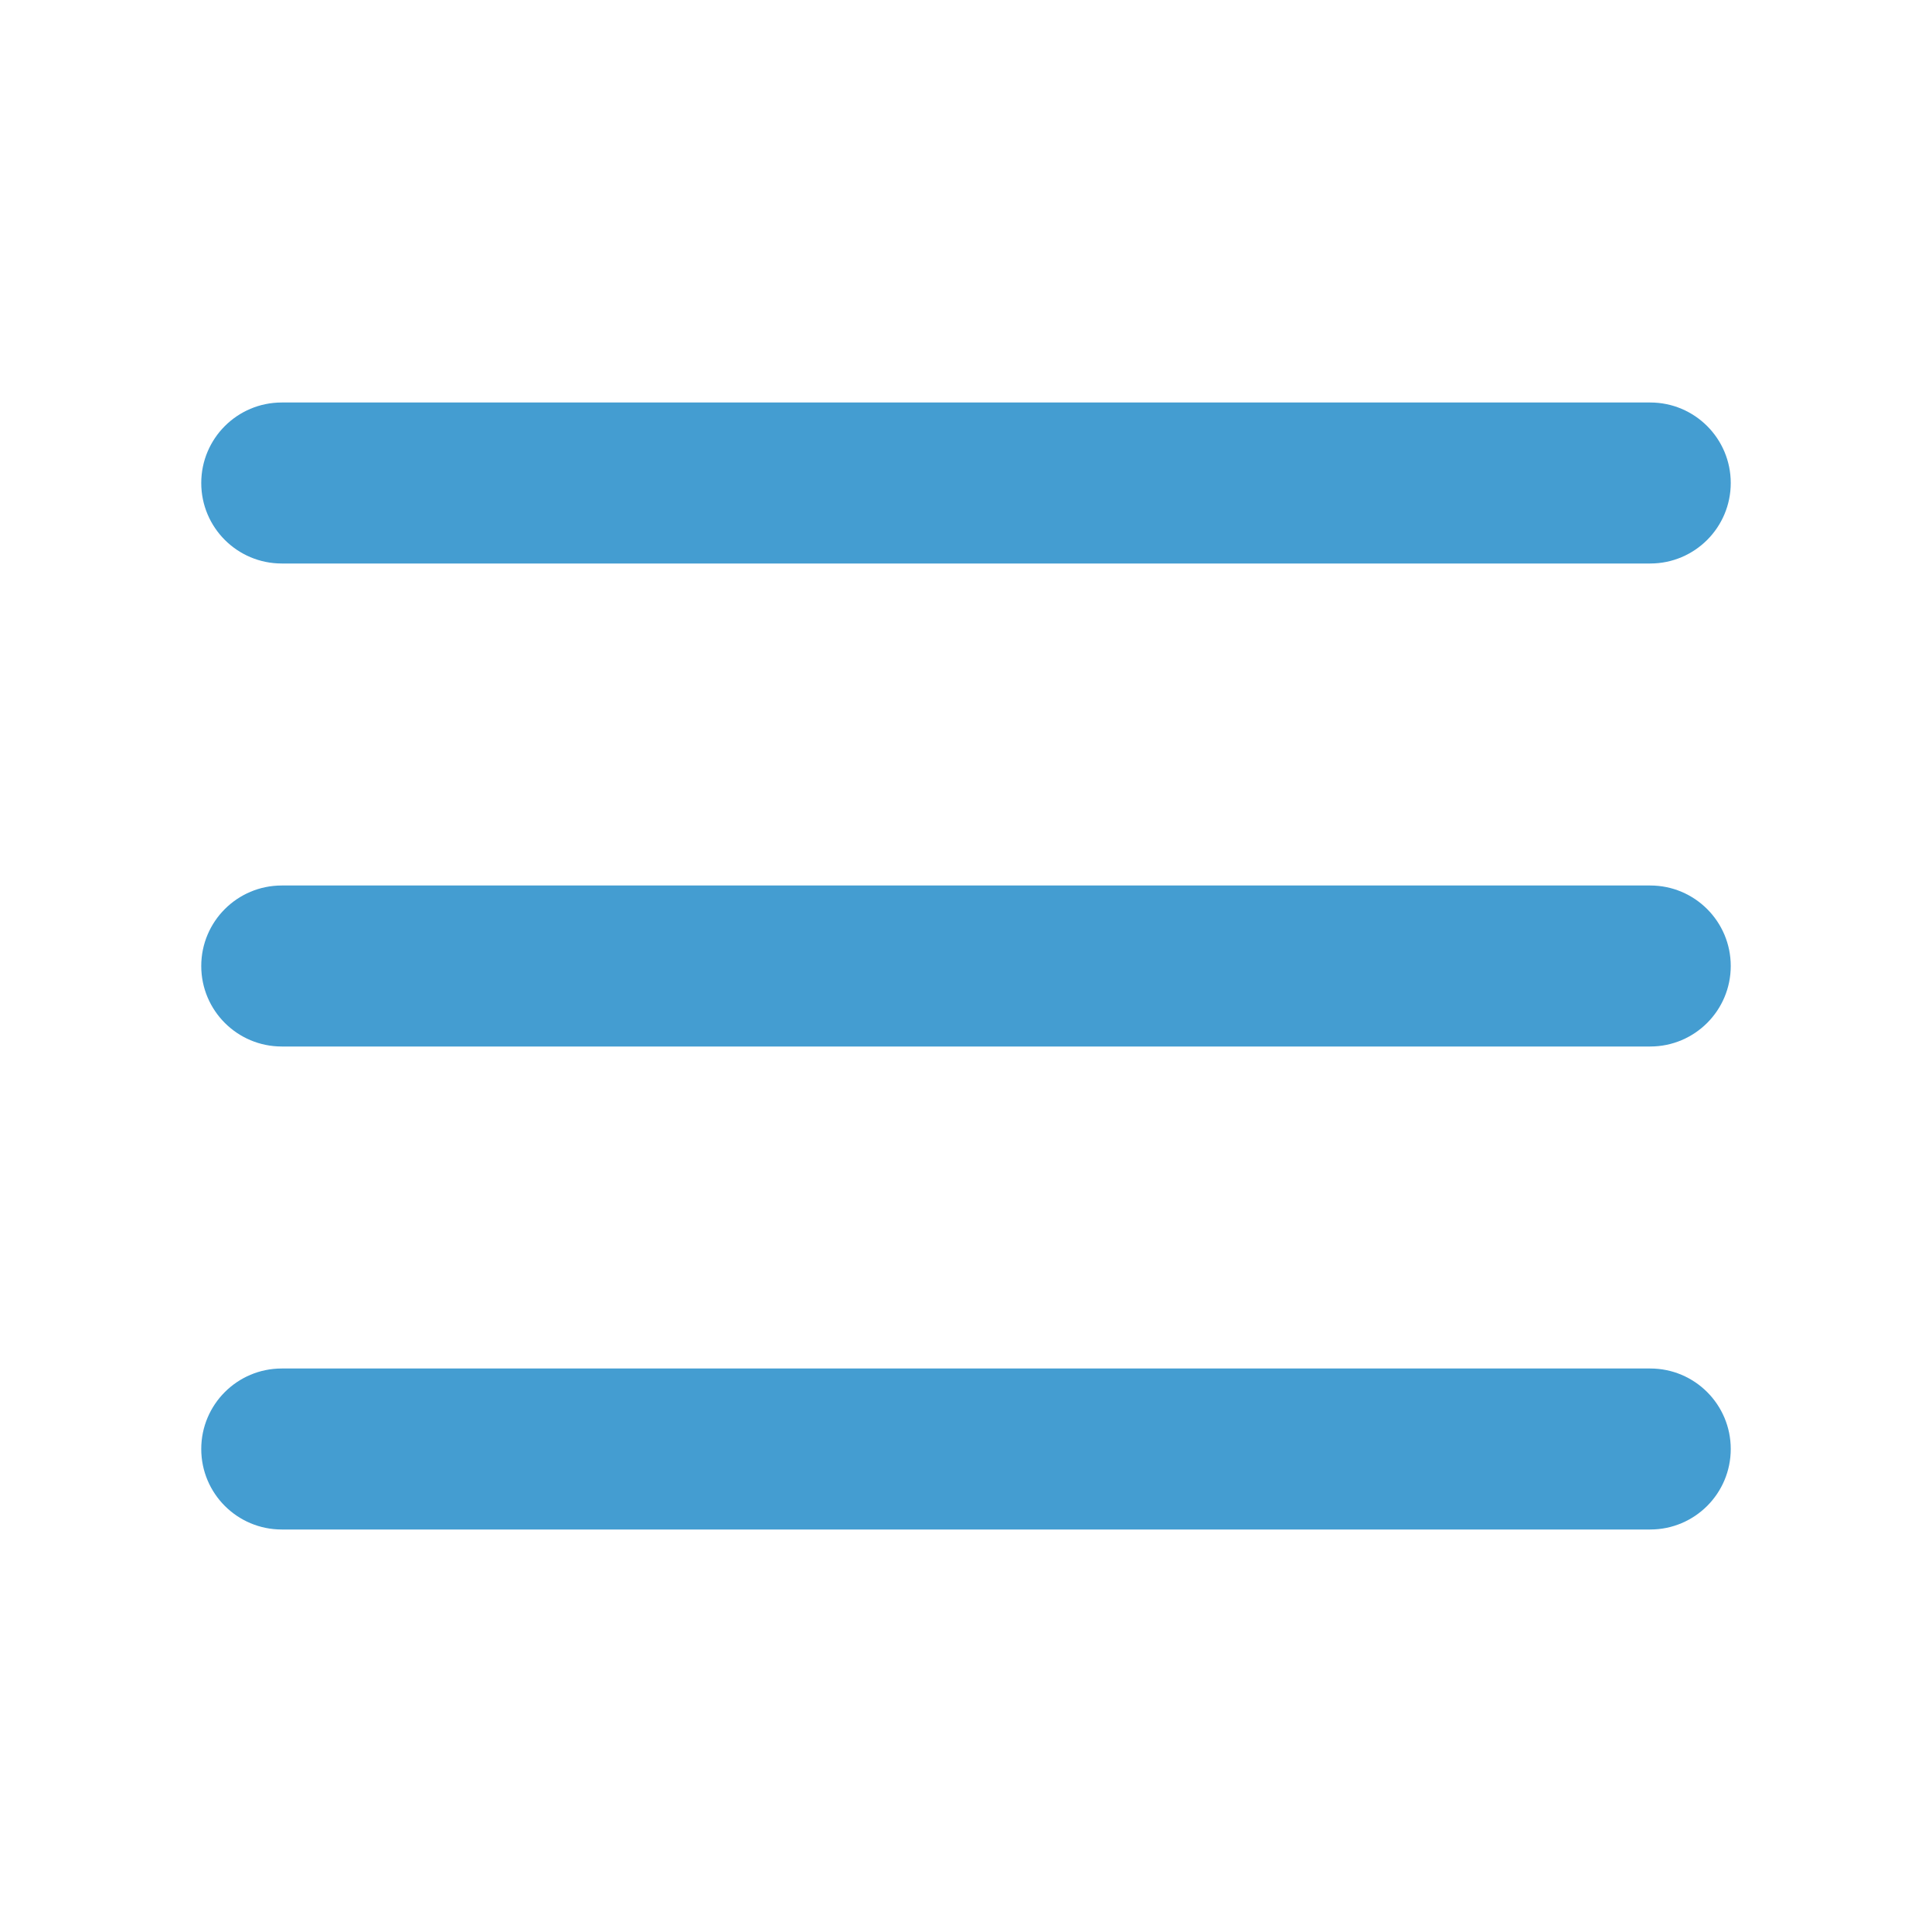
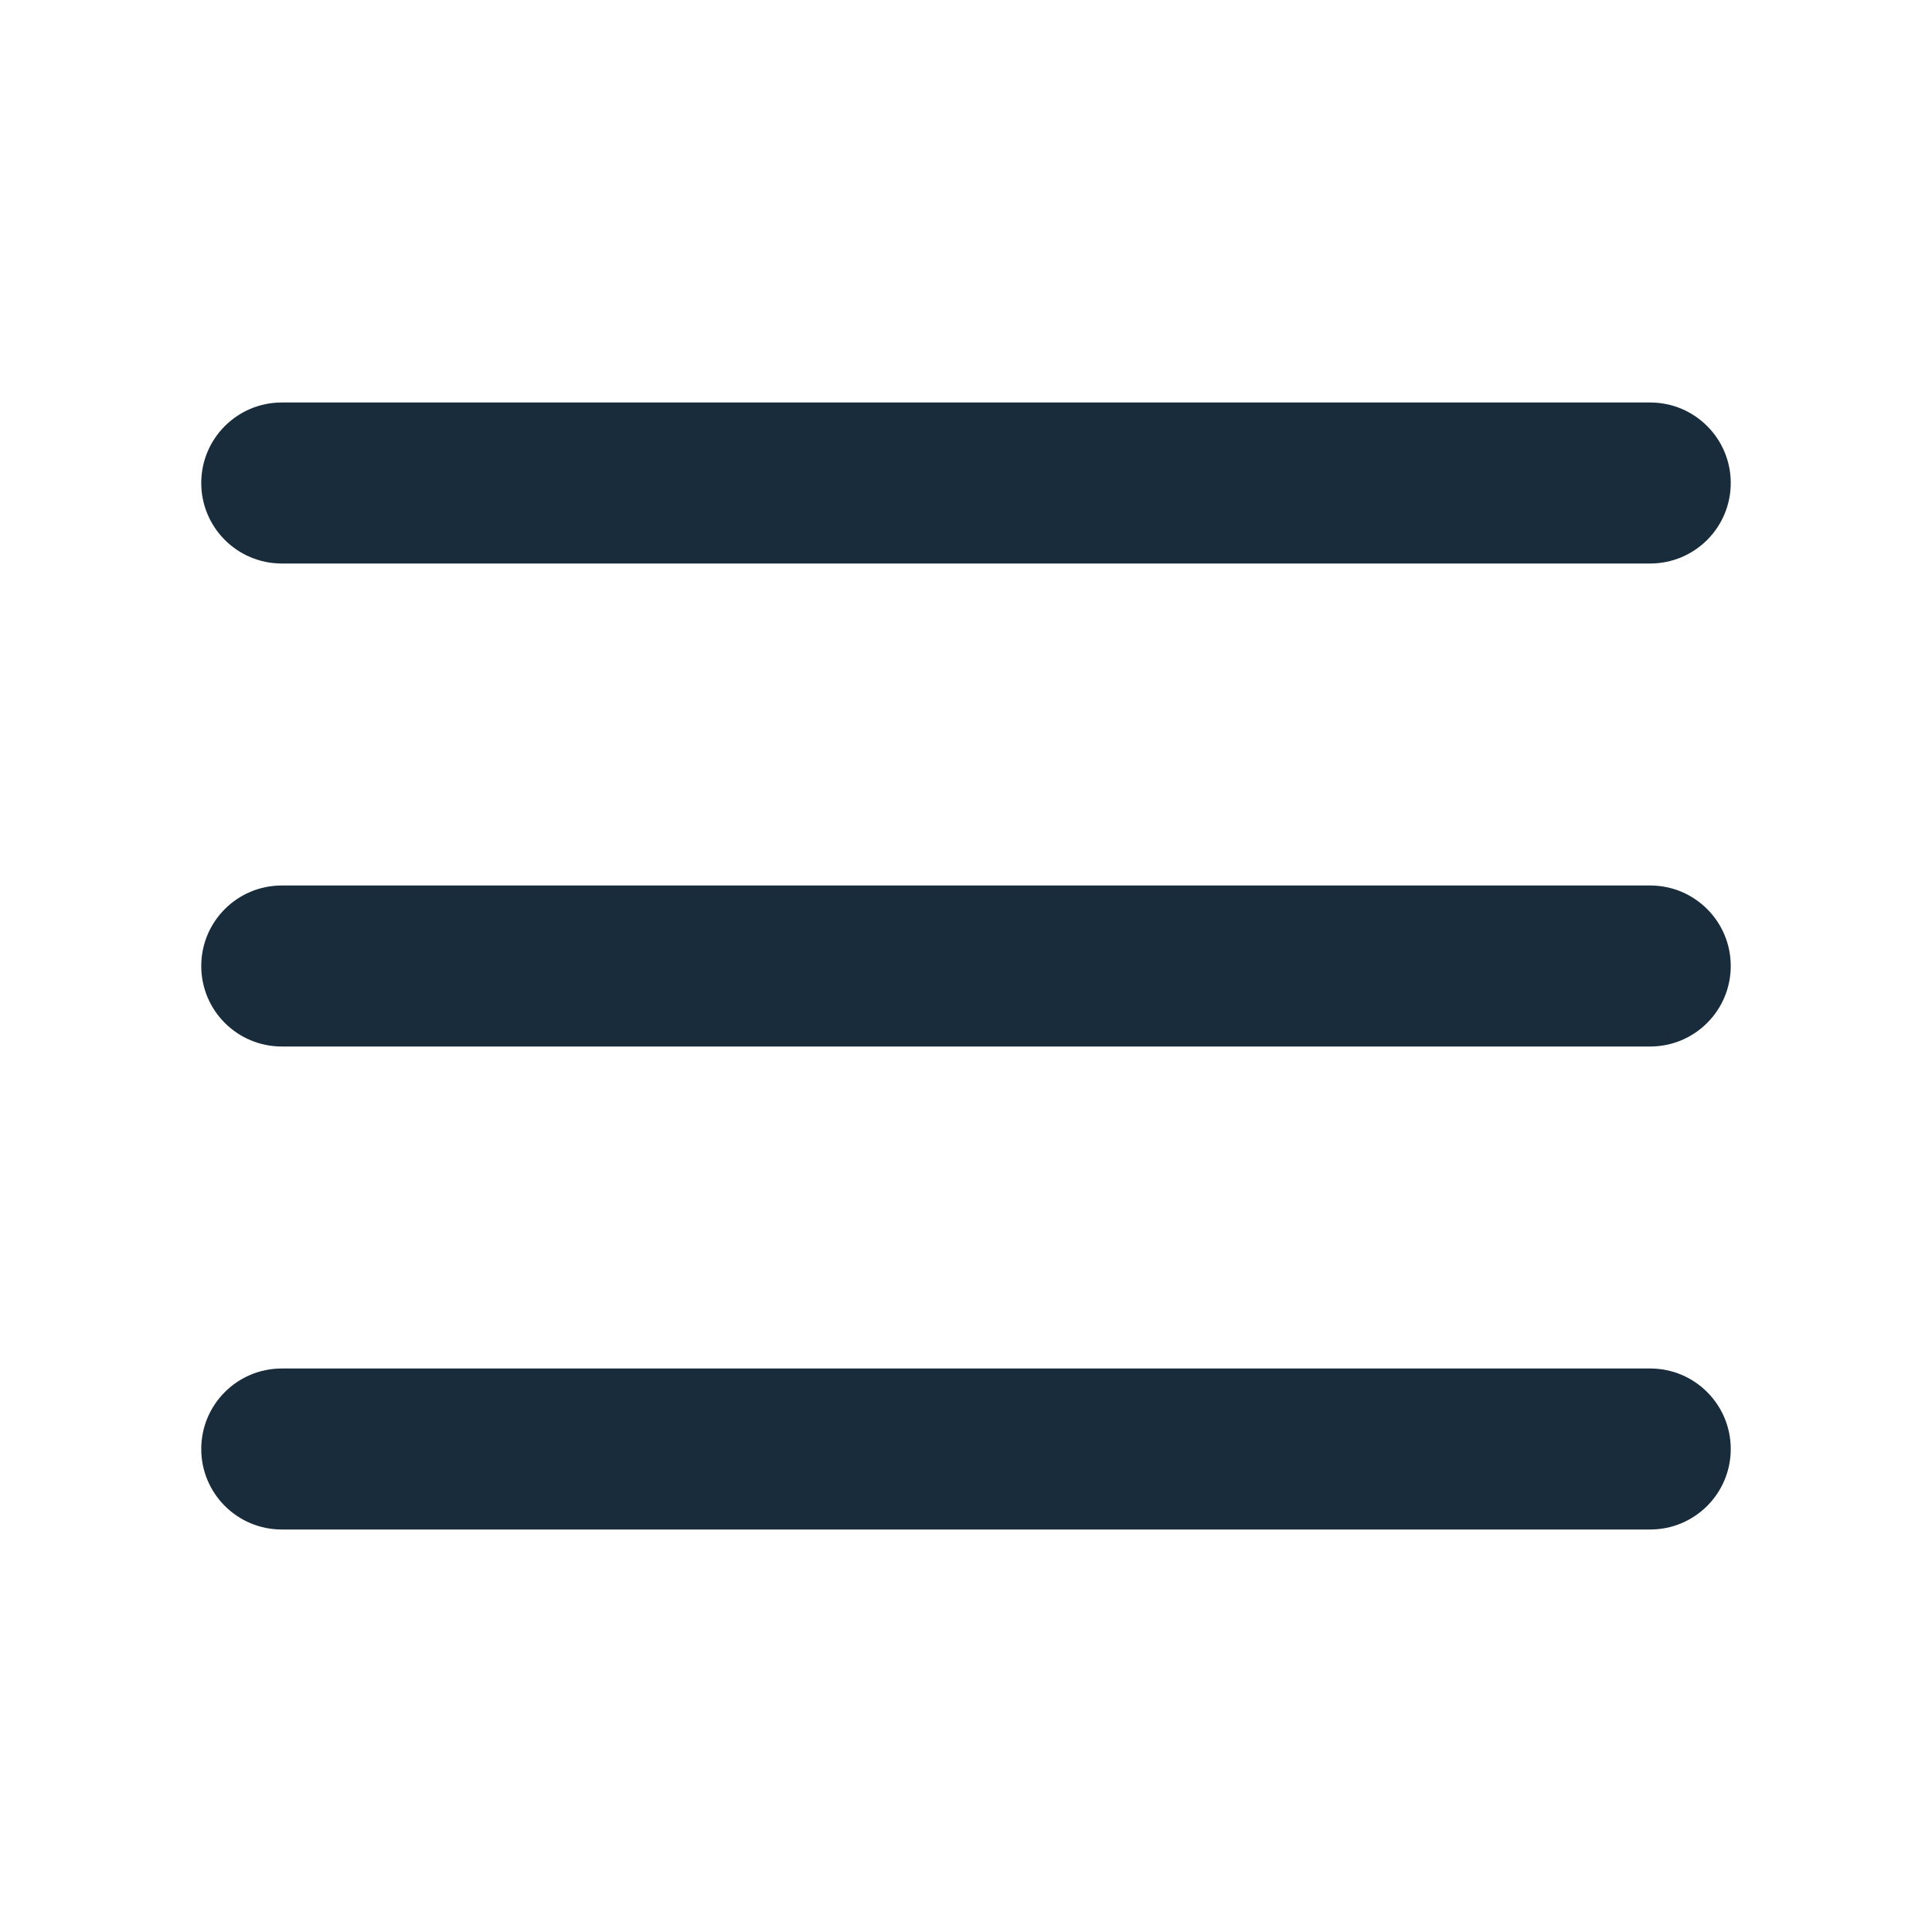
<svg xmlns="http://www.w3.org/2000/svg" width="800px" height="800px" viewBox="0 0 48 48">
-   <path d="M41,14H7a2,2,0,0,1,0-4H41A2,2,0,0,1,41,14Z" fill="#449DD1" />
-   <path d="M41,26H7a2,2,0,0,1,0-4H41A2,2,0,0,1,41,26Z" fill="#449DD1" />
-   <path d="M41,38H7a2,2,0,0,1,0-4H41A2,2,0,0,1,41,38Z" fill="#449DD1" />
+   <path d="M41,14H7a2,2,0,0,1,0-4H41A2,2,0,0,1,41,14Z" fill="#192C3B" />
+   <path d="M41,26H7a2,2,0,0,1,0-4H41A2,2,0,0,1,41,26Z" fill="#192C3B" />
+   <path d="M41,38H7a2,2,0,0,1,0-4H41A2,2,0,0,1,41,38Z" fill="#192C3B" />
</svg>
